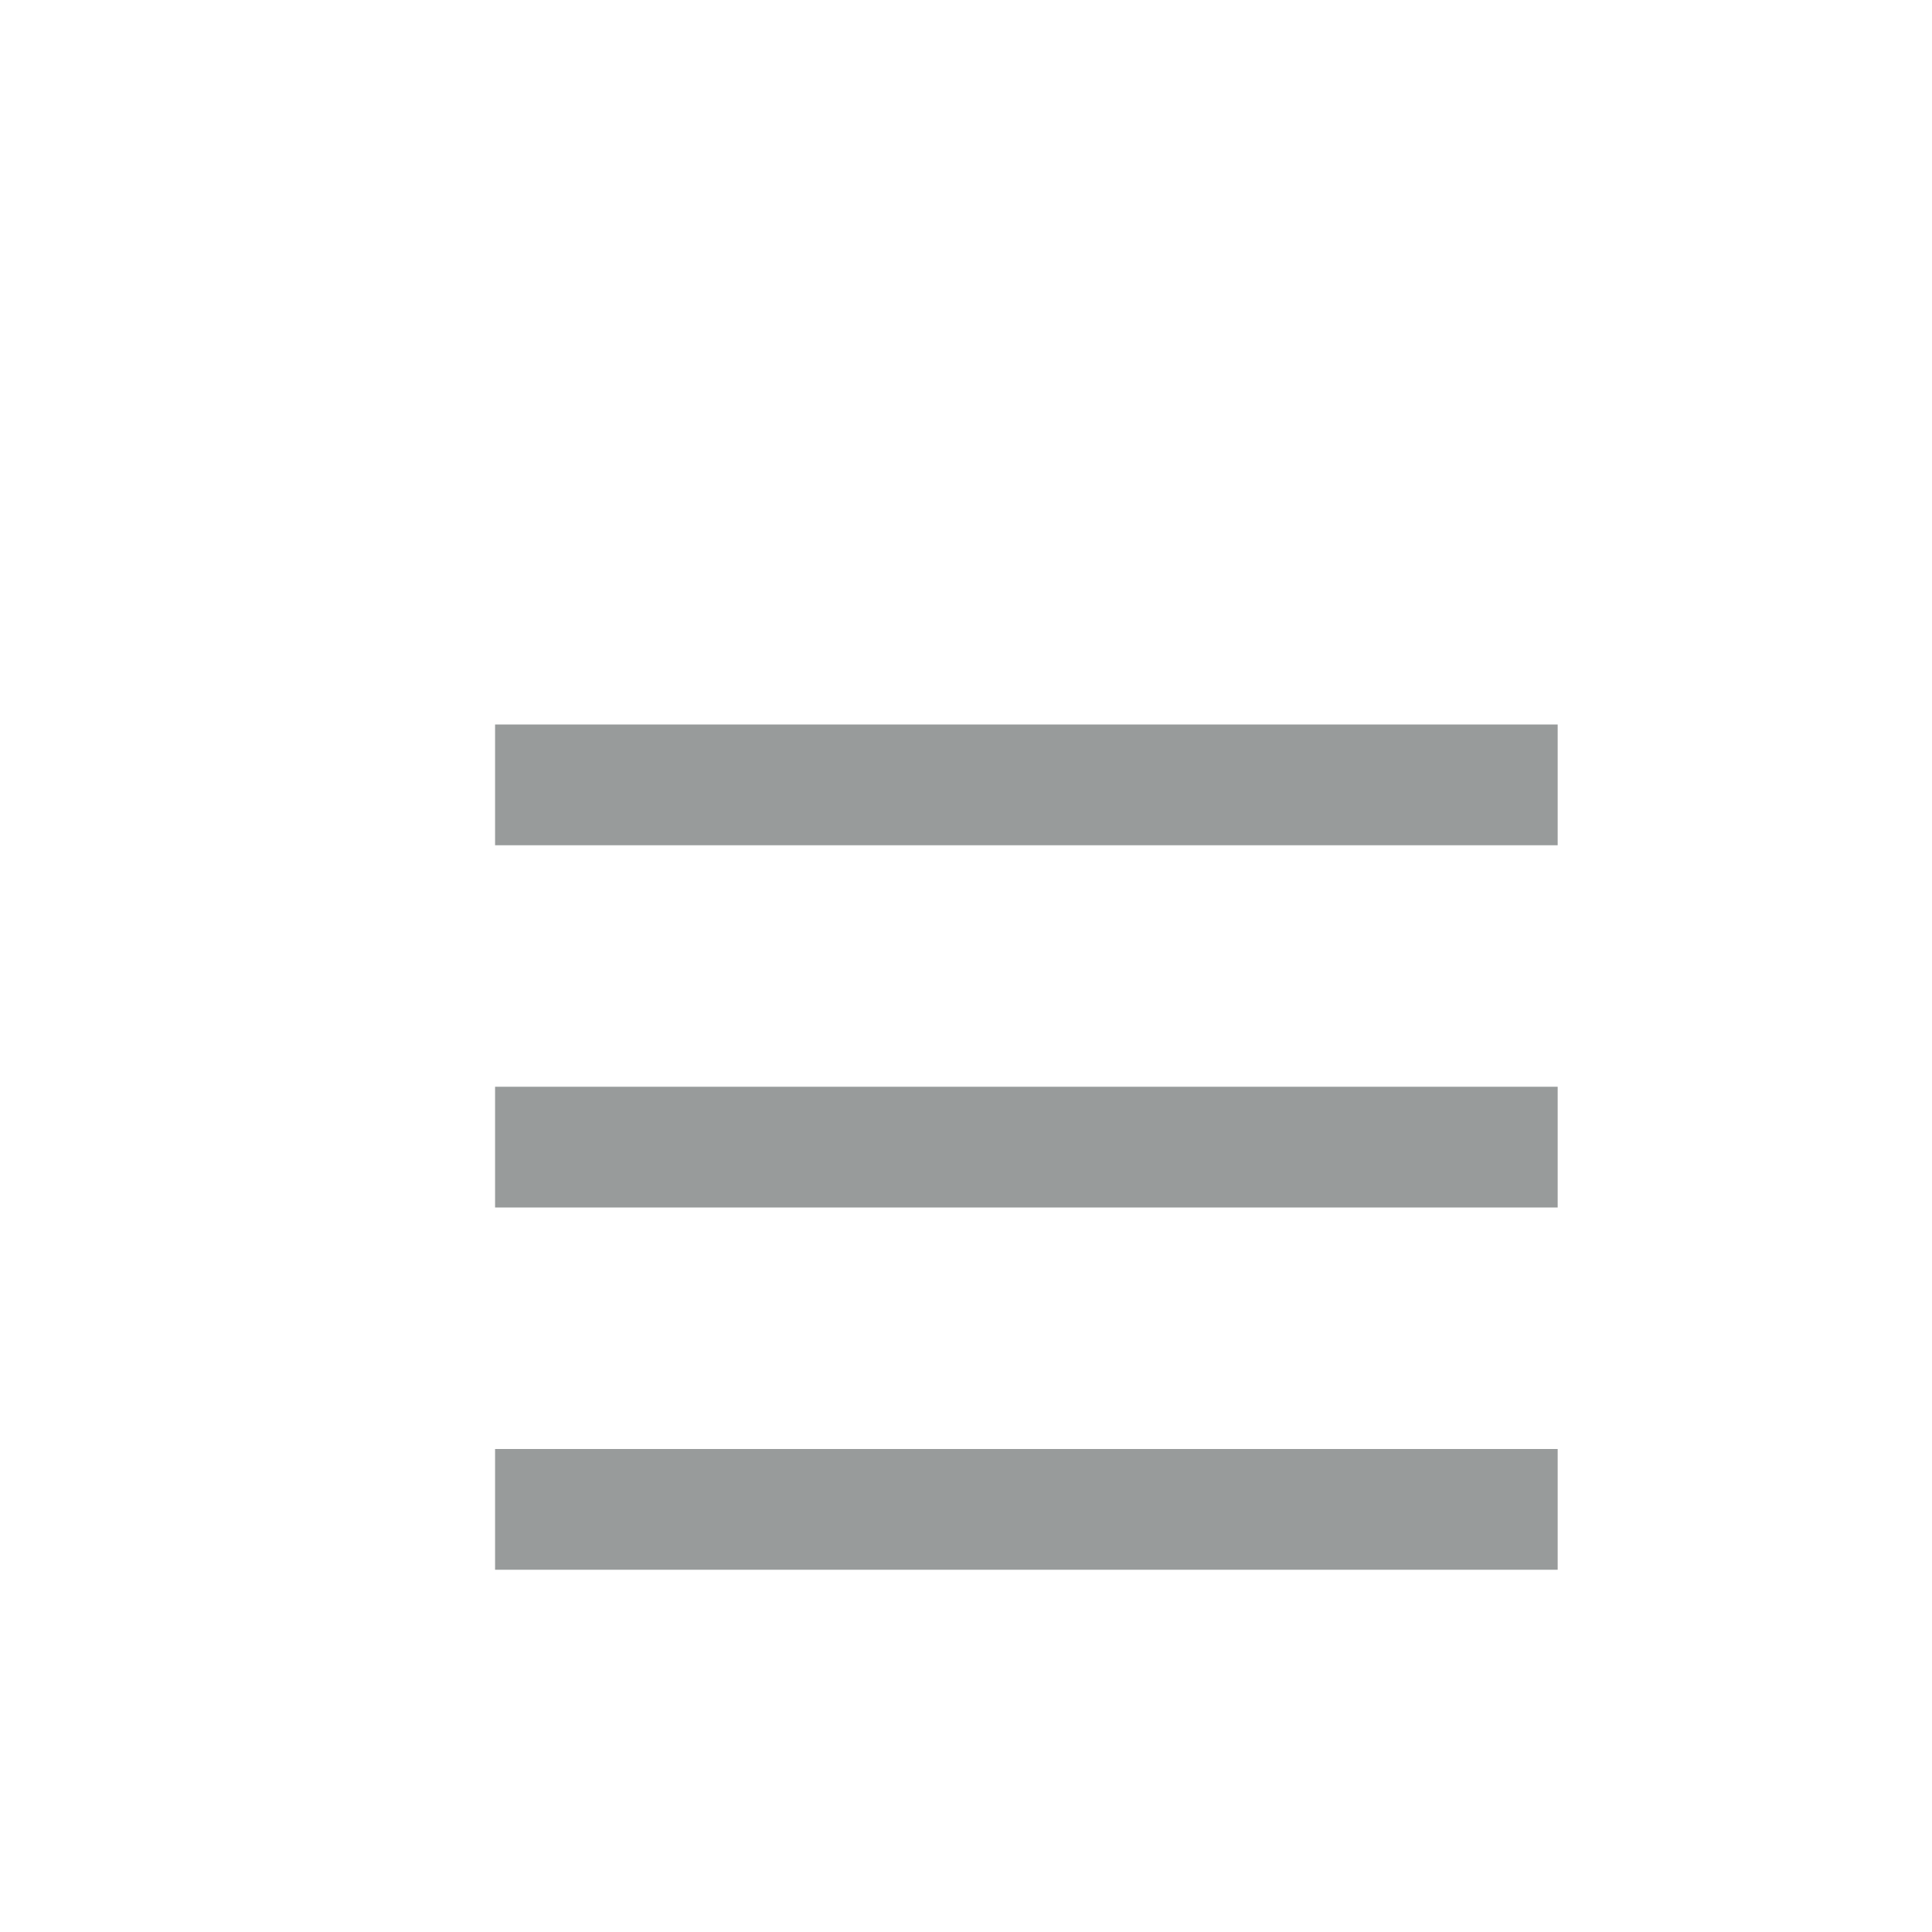
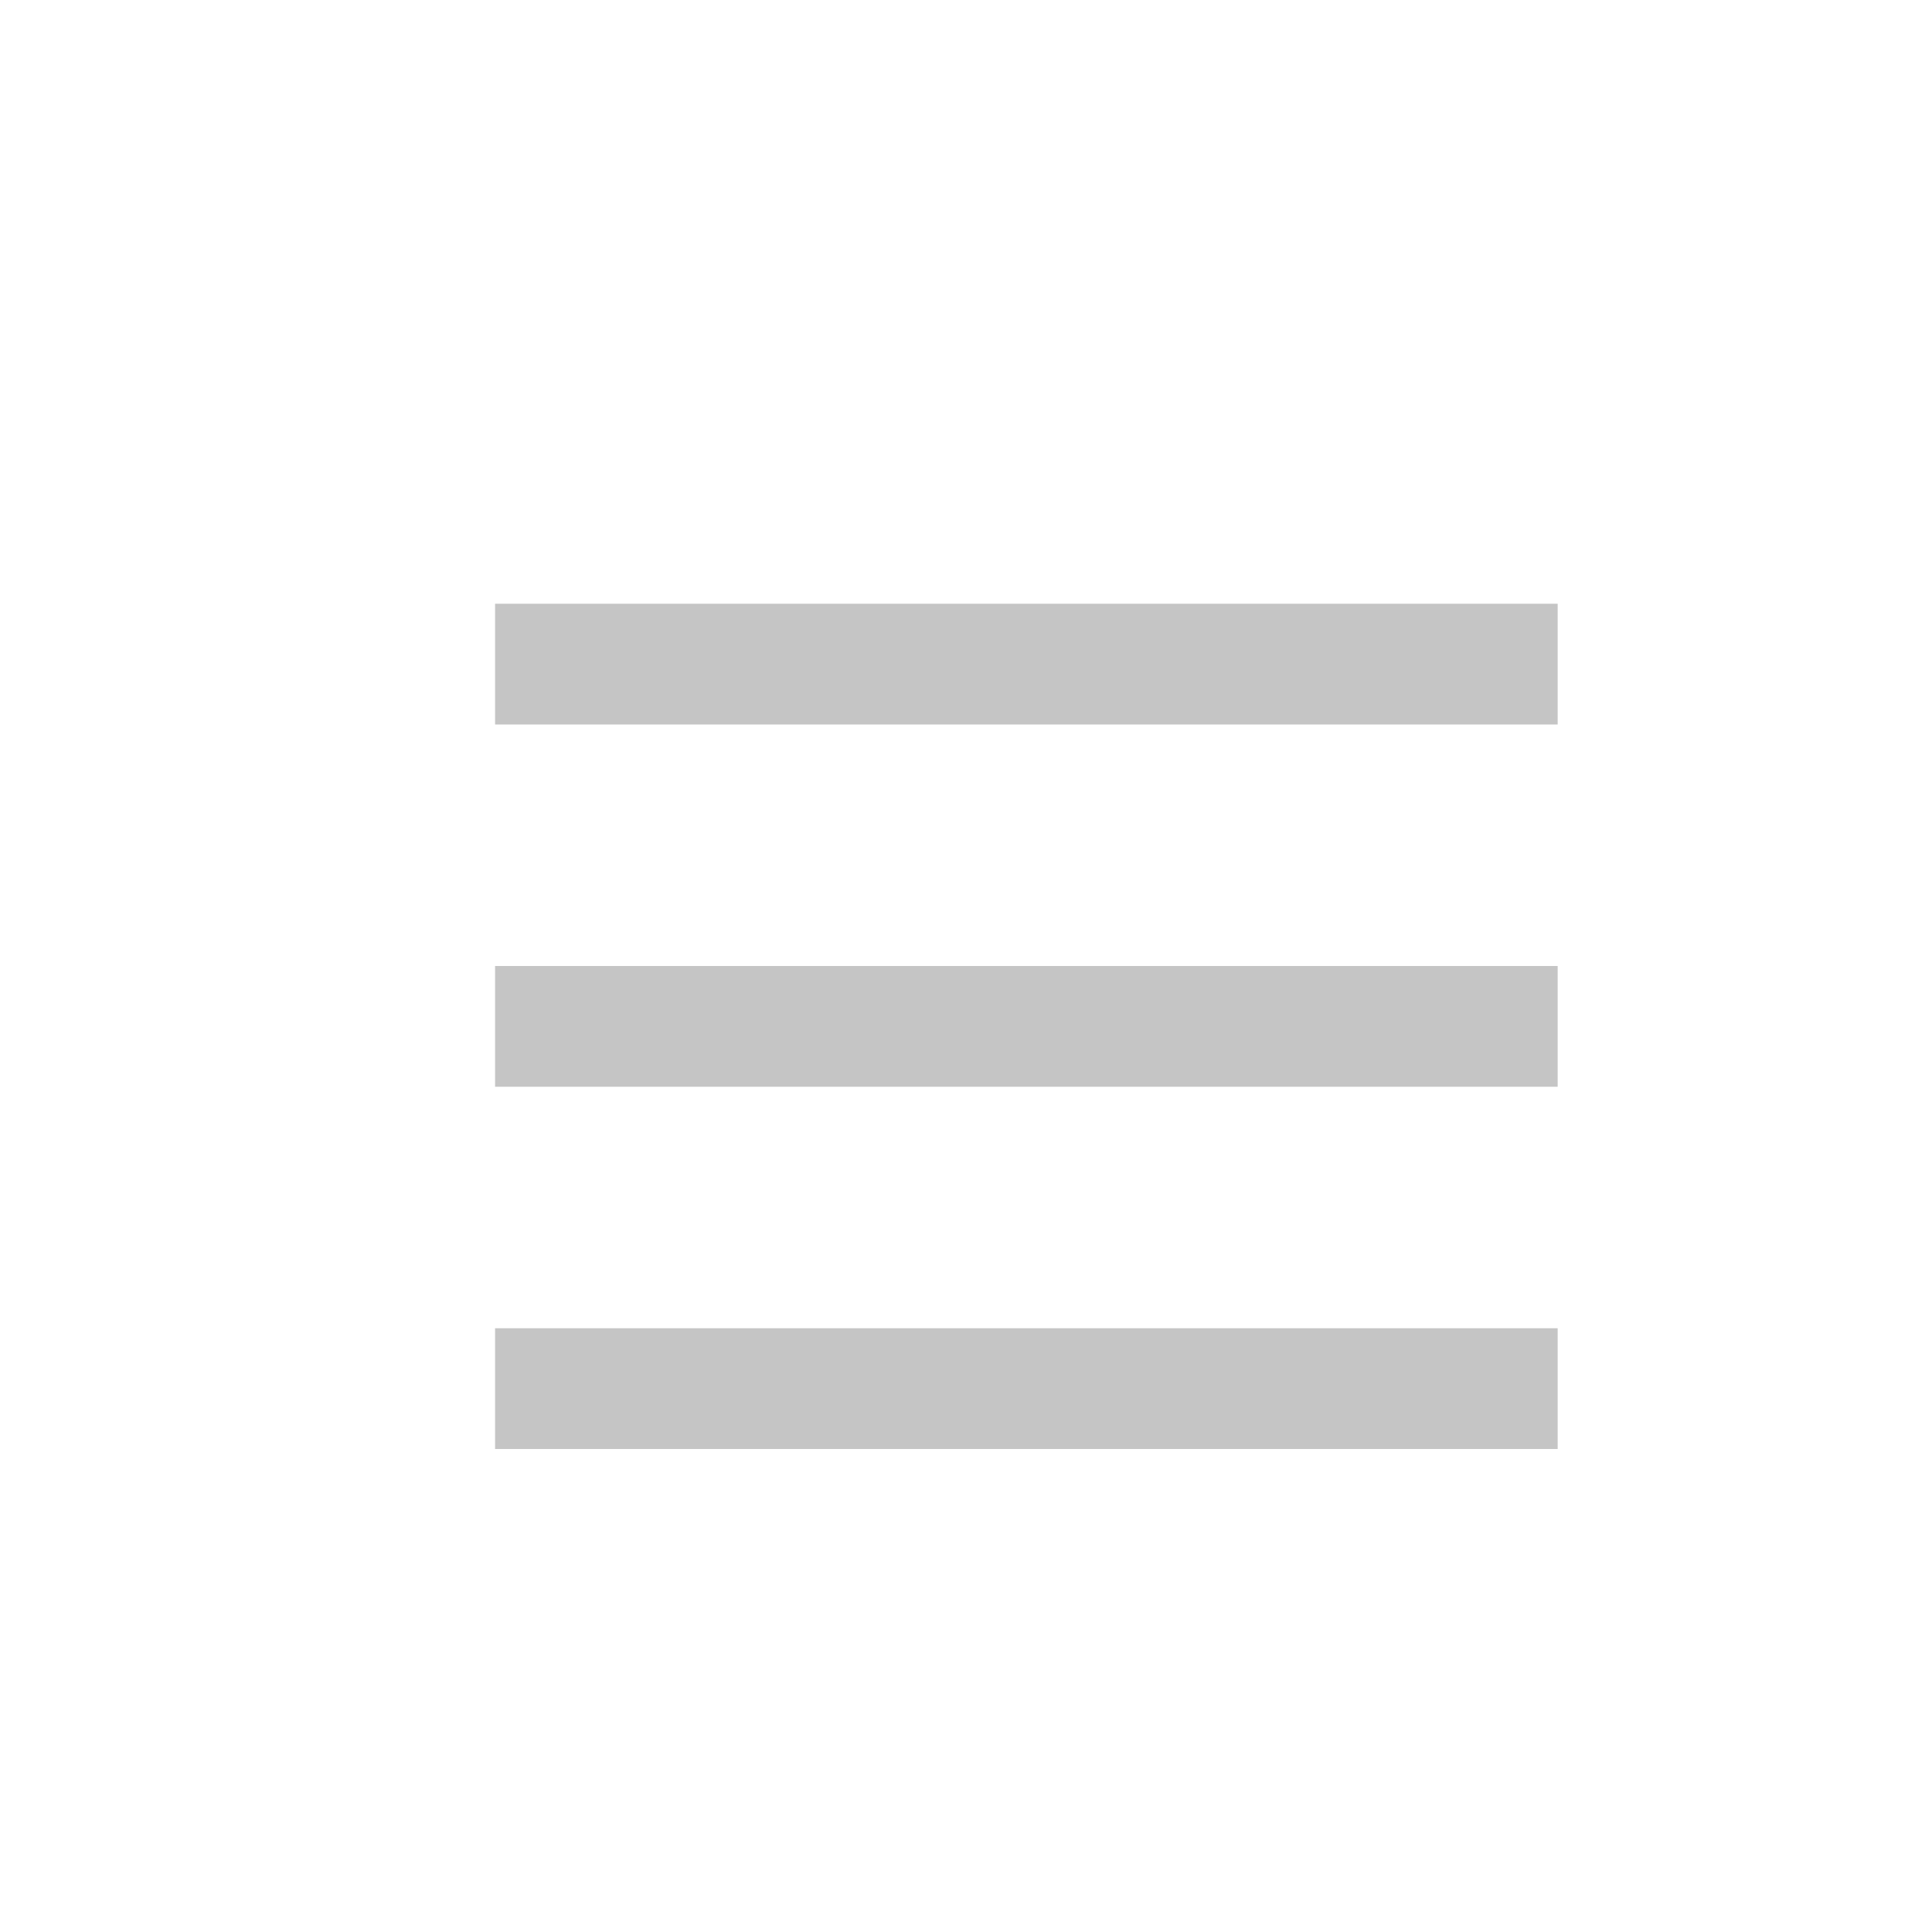
- <svg xmlns="http://www.w3.org/2000/svg" version="1.1" id="Layer_1" x="0px" y="0px" width="16px" height="16px" viewBox="0 0 16 16" style="enable-background:new 0 0 16 16;" xml:space="preserve">
+ <svg xmlns="http://www.w3.org/2000/svg" version="1.1" id="Layer_1" x="0px" y="0px" viewBox="0 0 16 16" style="enable-background:new 0 0 16 16;" xml:space="preserve">
+   <style type="text/css">
+ 	.st0{fill:#c5c5c5;}
+ </style>
  <g>
-     <rect x="4.1" y="6" style="fill:#989b9b;" width="8.8" height="1" />
-     <rect x="4.1" y="9" style="fill:#989b9b;" width="8.8" height="1" />
-     <rect x="4.1" y="12" style="fill:#989b9b;" width="8.8" height="1" />
+     <rect x="4.1" y="5" class="st0" width="8.8" height="1" />
+     <rect x="4.1" y="8" class="st0" width="8.8" height="1" />
+     <rect x="4.1" y="11" class="st0" width="8.8" height="1" />
  </g>
</svg>
